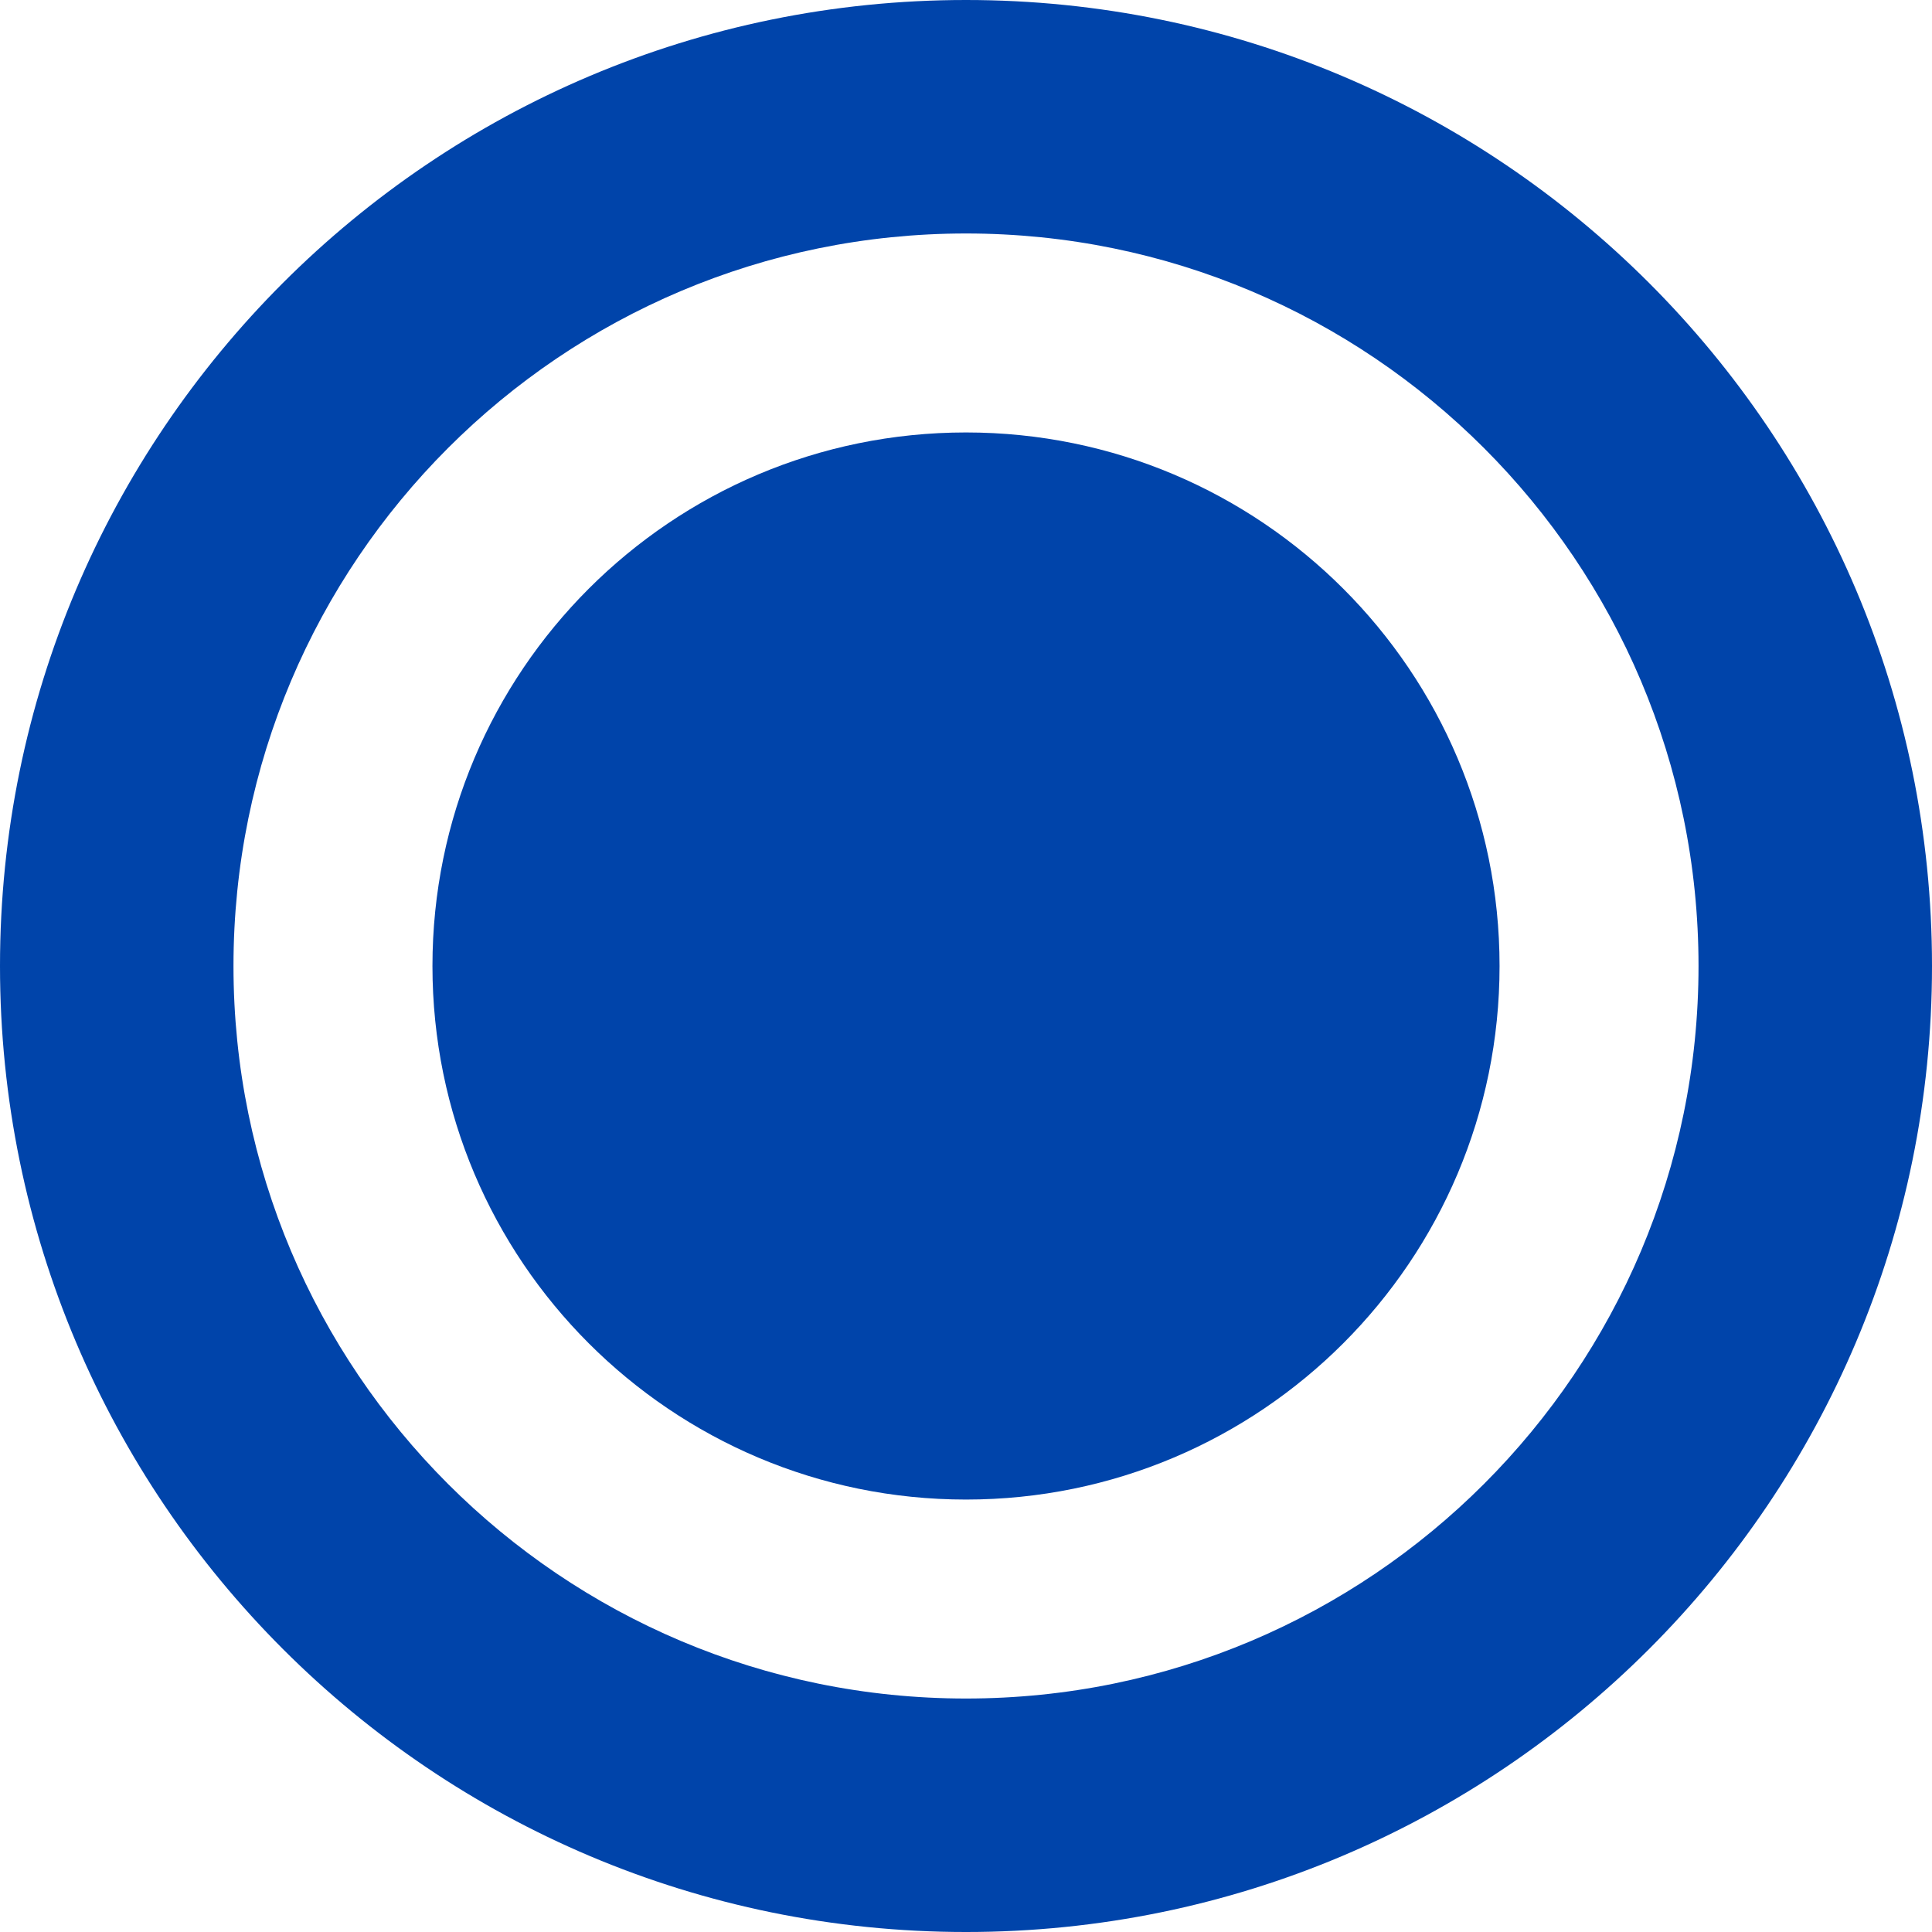
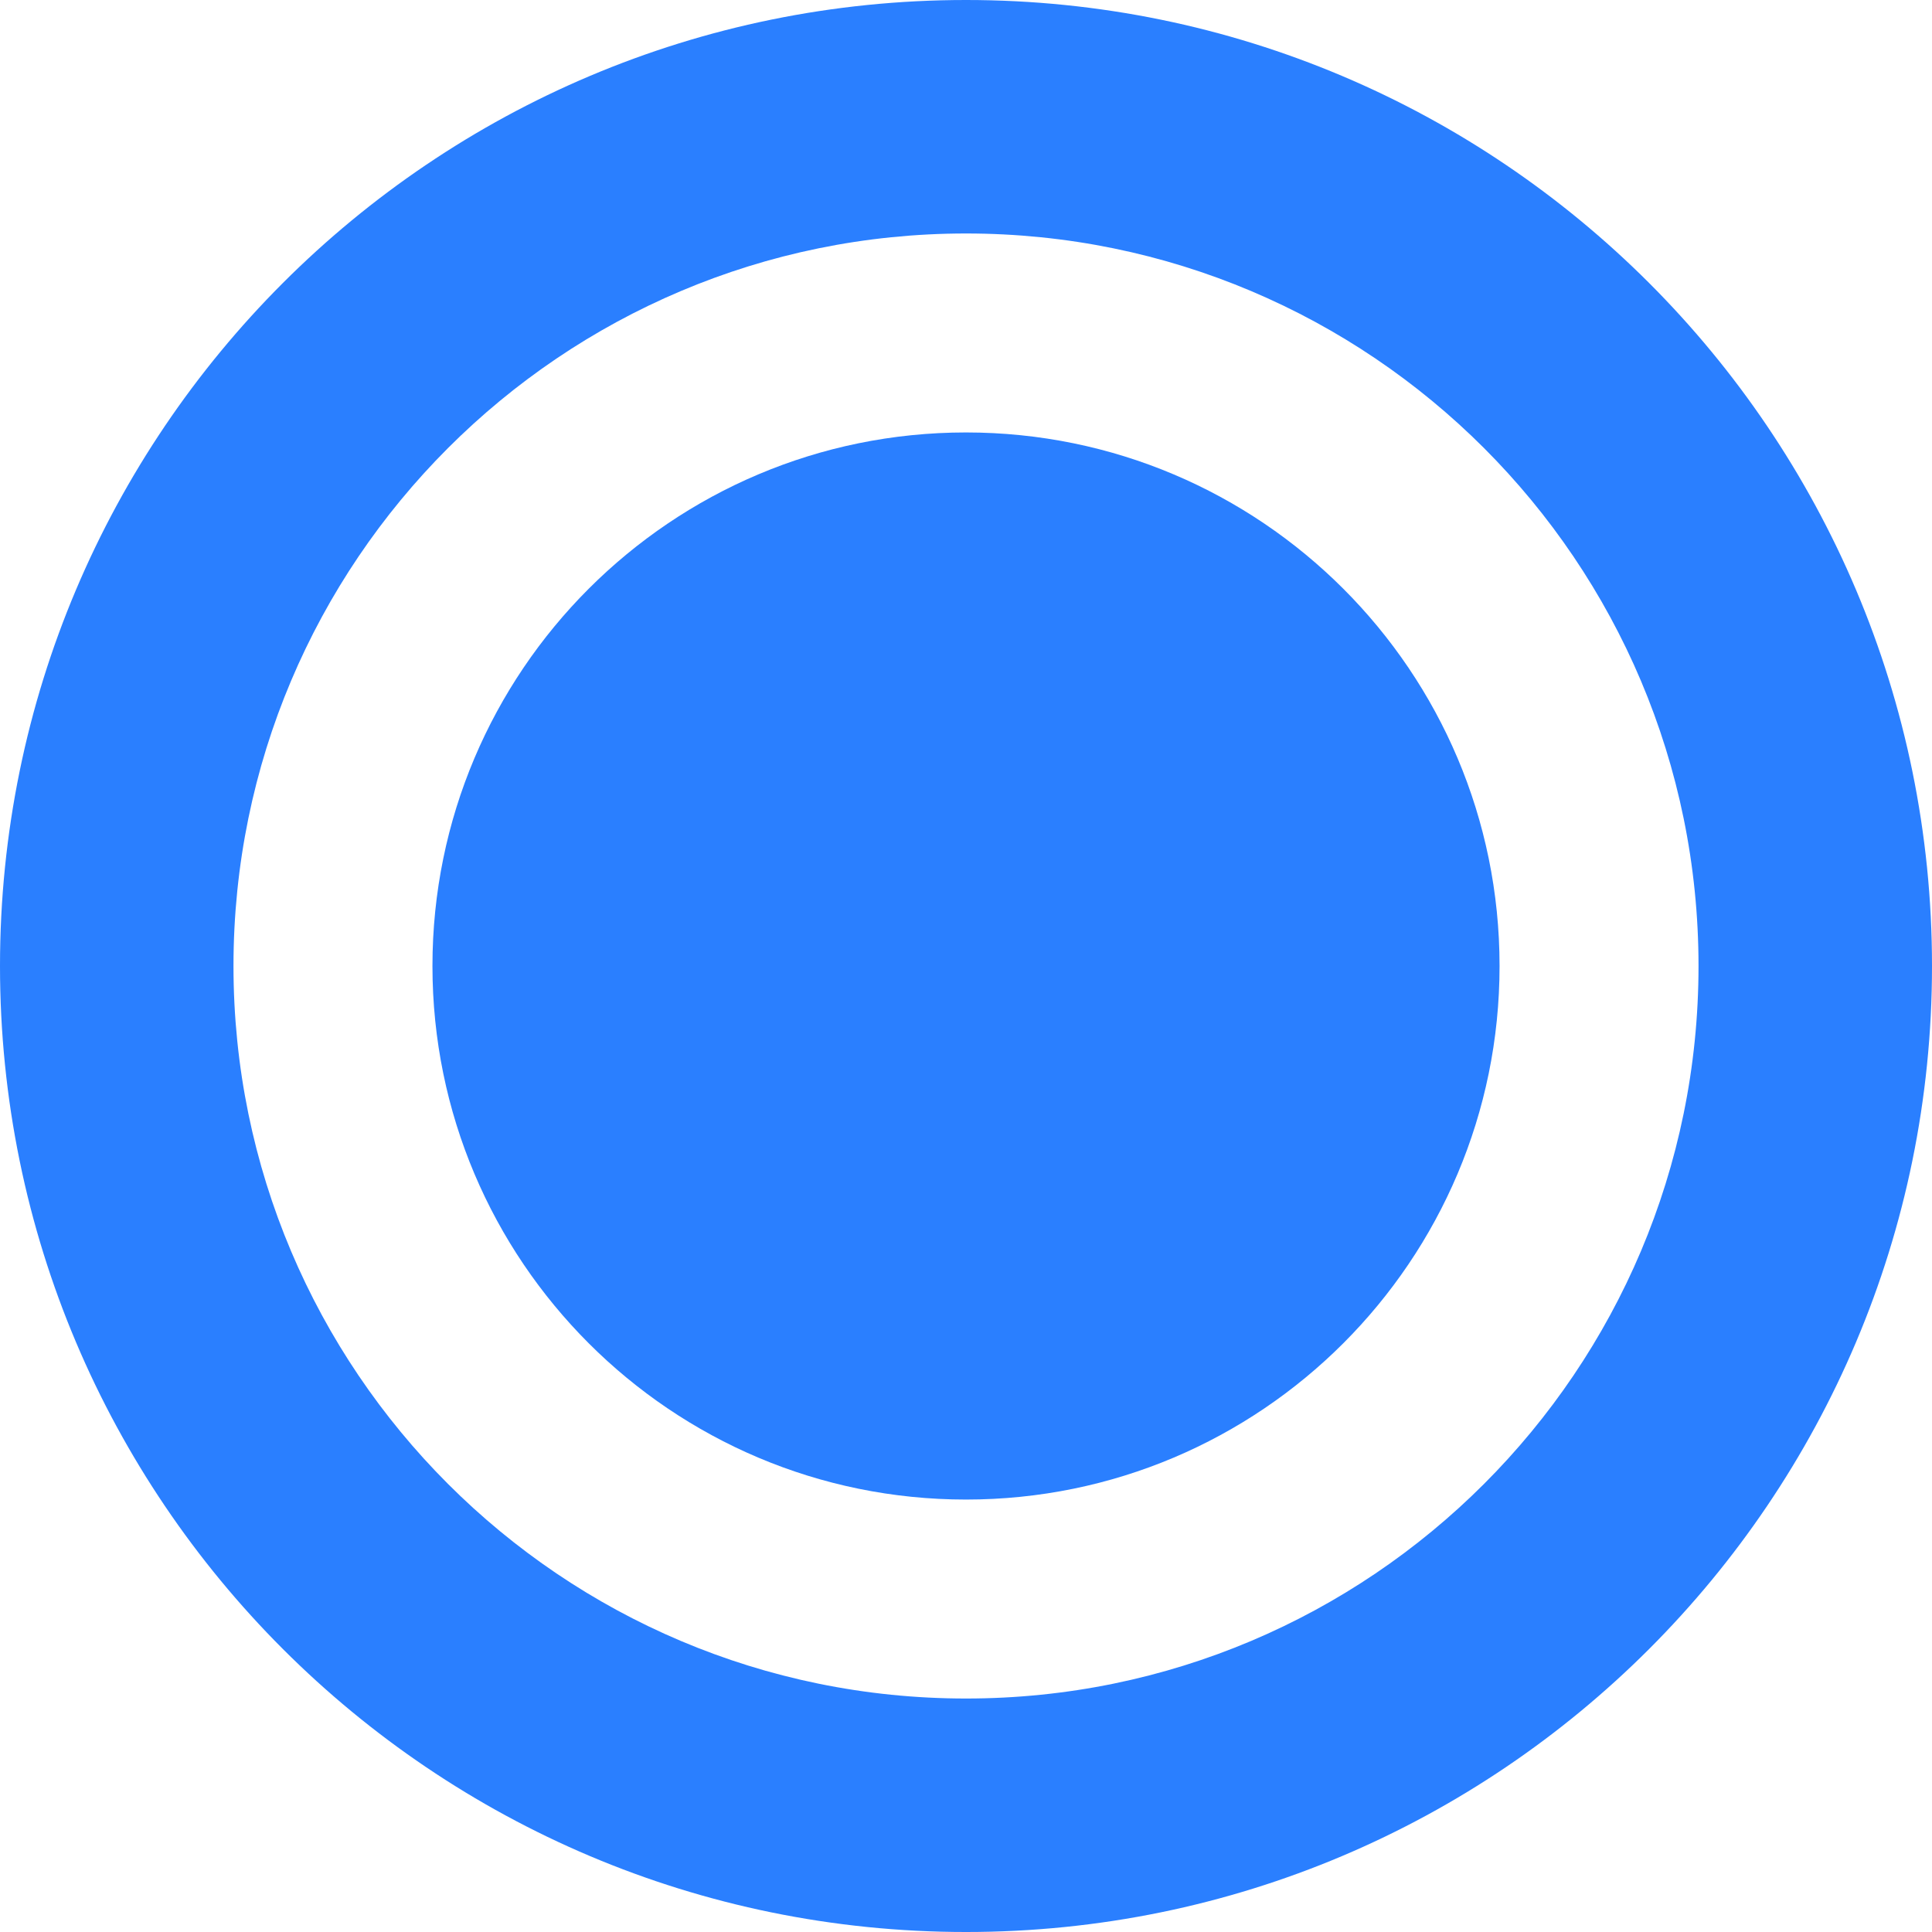
- <svg xmlns="http://www.w3.org/2000/svg" id="svg8" version="1.1" viewBox="0 0 264.583 264.583" height="1000" width="1000">
+ <svg xmlns="http://www.w3.org/2000/svg" width="1000" height="1000" viewBox="0 0 264.583 264.583" version="1.1" id="svg8">
  <defs id="defs2" />
  <g id="layer1">
-     <path transform="scale(0.2645833)" d="M 500 0 A 500 500 0 0 0 0 500 A 500 500 0 0 0 500 1000 A 500 500 0 0 0 1000 500 A 500 500 0 0 0 500 0 z M 500 120.85 A 379.15 379.15 0 0 1 879.15 500 A 379.15 379.15 0 0 1 500 879.15 A 379.15 379.15 0 0 1 120.85 500 A 379.15 379.15 0 0 1 500 120.85 z " style="fill:#0044aa;stroke-width:10;stroke-linecap:round" id="path833" />
-     <circle r="73.069" cy="132.292" cx="132.292" id="circle837" style="fill:#0044aa;stroke-width:1.461;stroke-linecap:round" />
+     <path id="path833" style="fill:#2a7fff;stroke-width:10;stroke-linecap:round" d="M 500 0 A 500 500 0 0 0 0 500 A 500 500 0 0 0 500 1000 A 500 500 0 0 0 1000 500 A 500 500 0 0 0 500 0 z M 500 120.85 A 379.15 379.15 0 0 1 879.15 500 A 379.15 379.15 0 0 1 500 879.15 A 379.15 379.15 0 0 1 120.85 500 A 379.15 379.15 0 0 1 500 120.85 z " transform="scale(0.2645833)" />
+     <circle style="fill:#2a7fff;stroke-width:1.461;stroke-linecap:round" id="circle837" cx="132.292" cy="132.292" r="73.069" />
  </g>
</svg>
